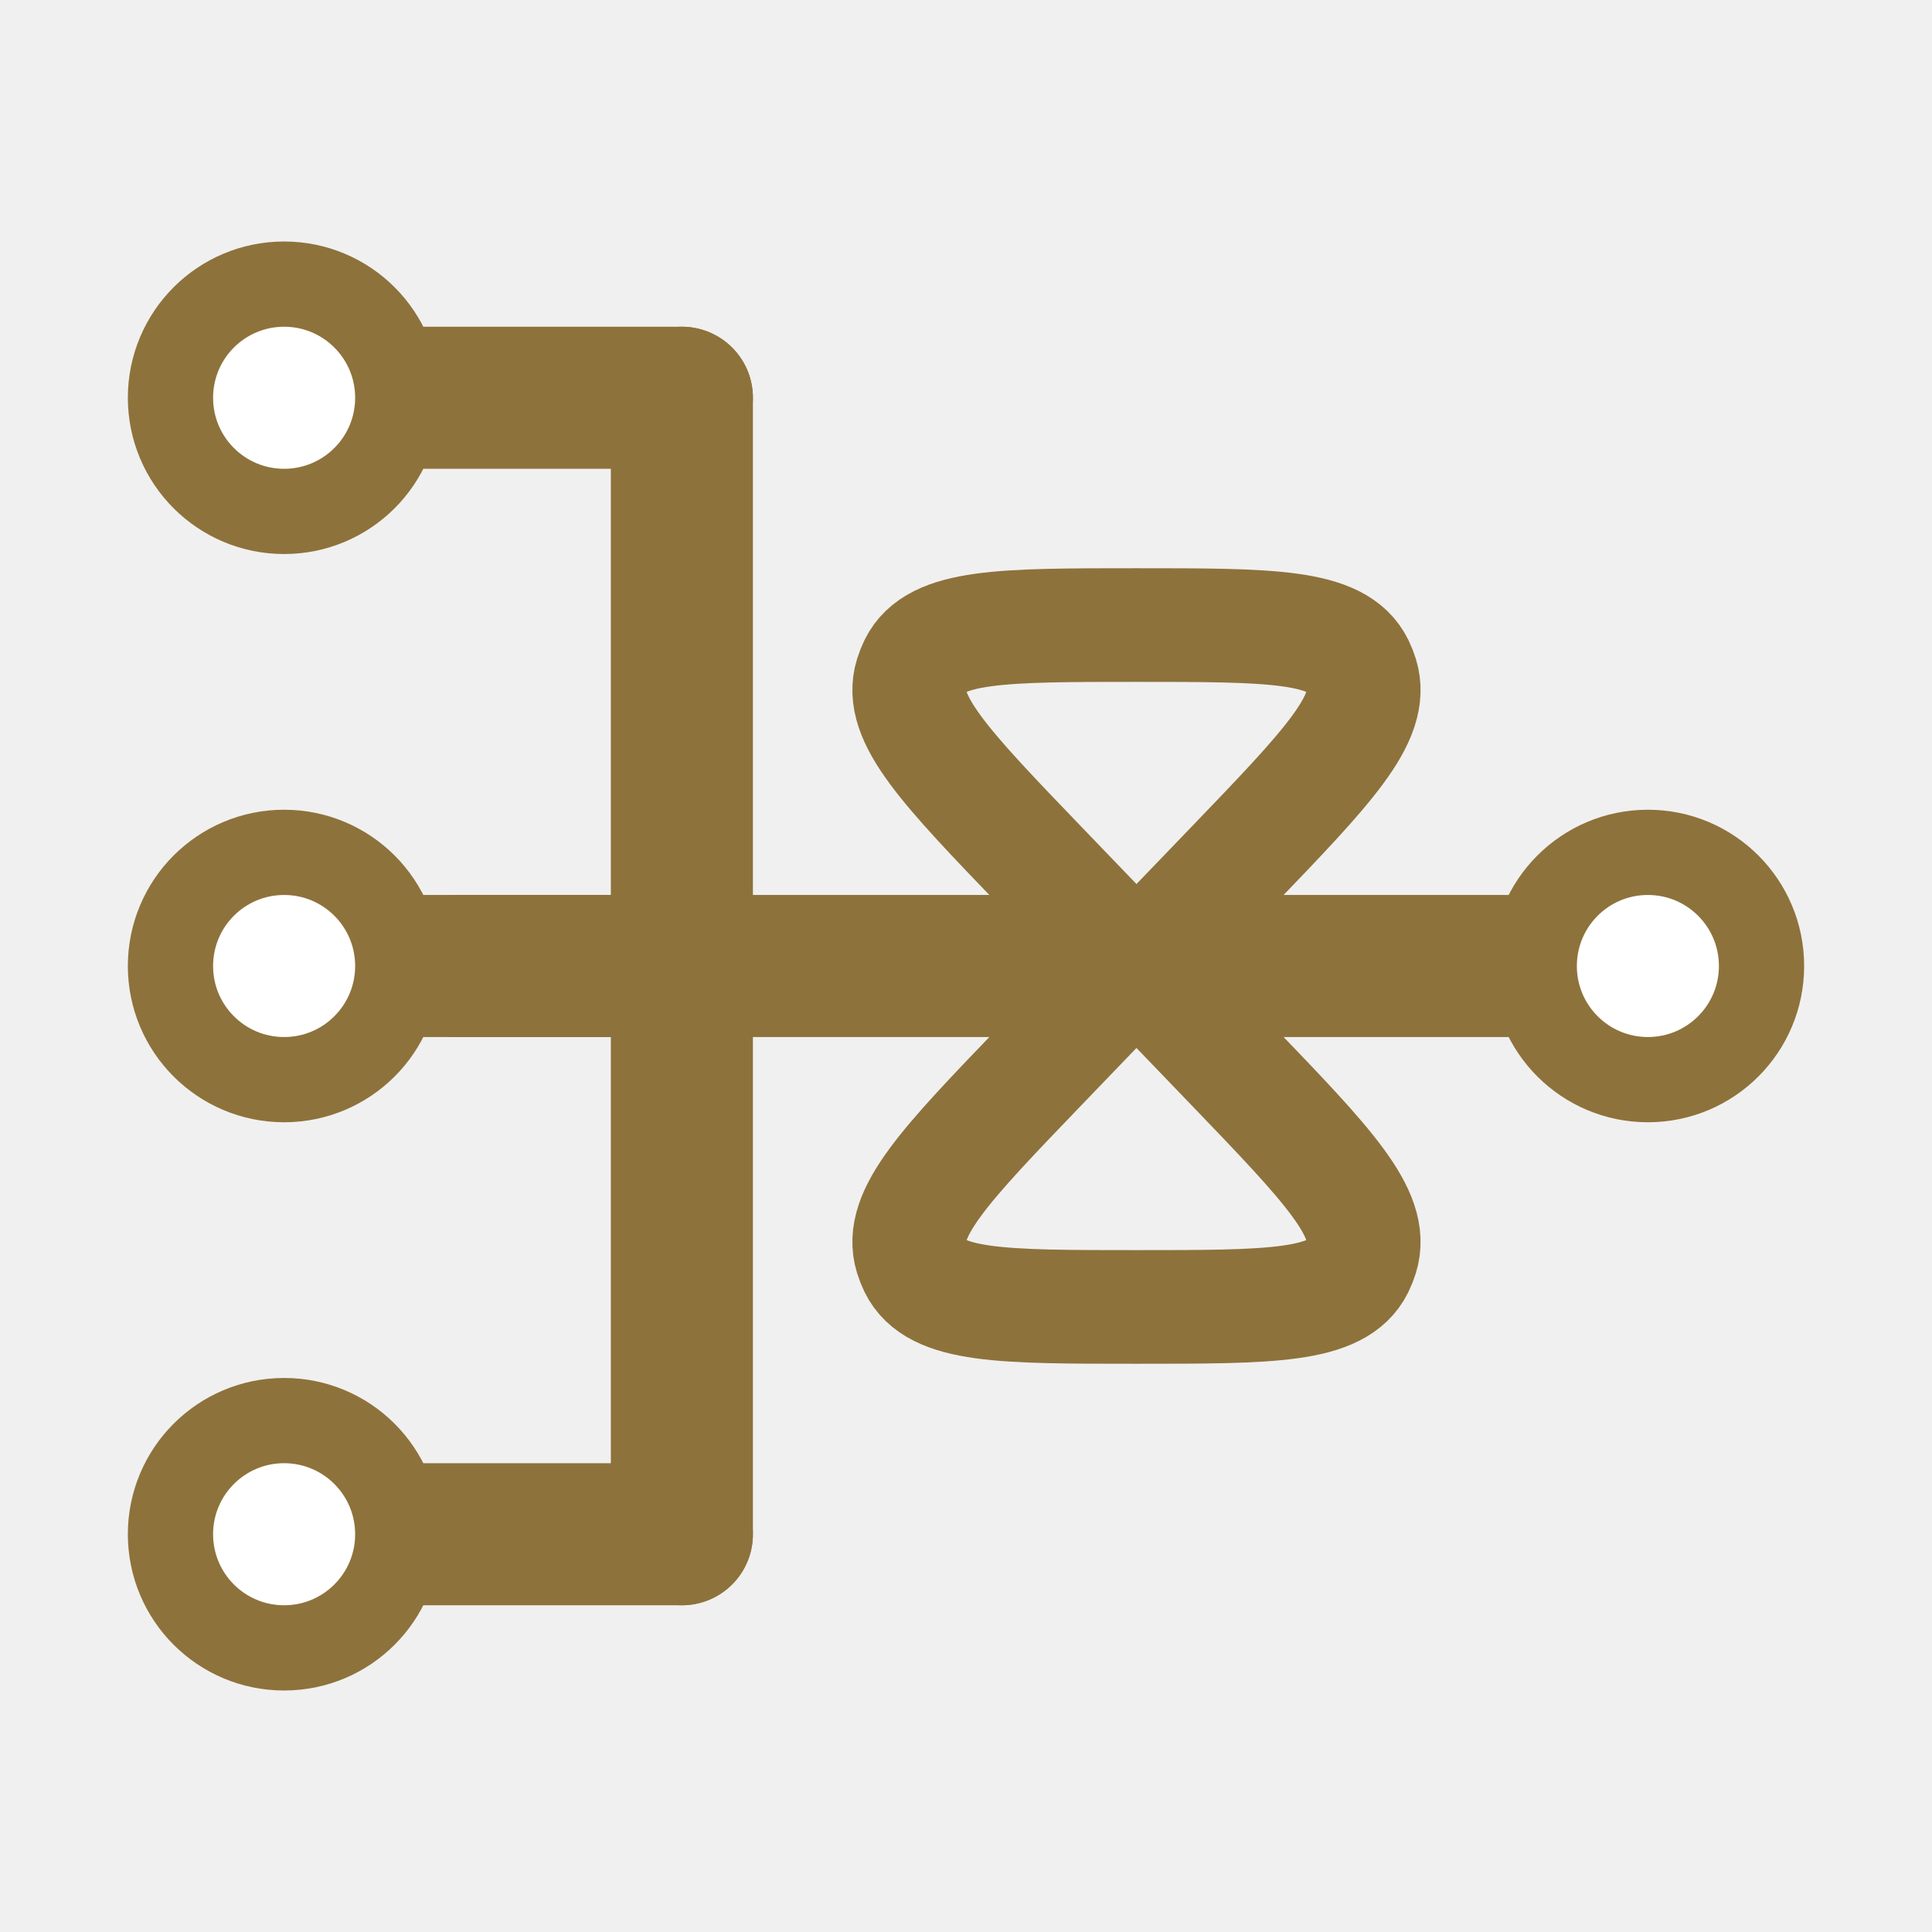
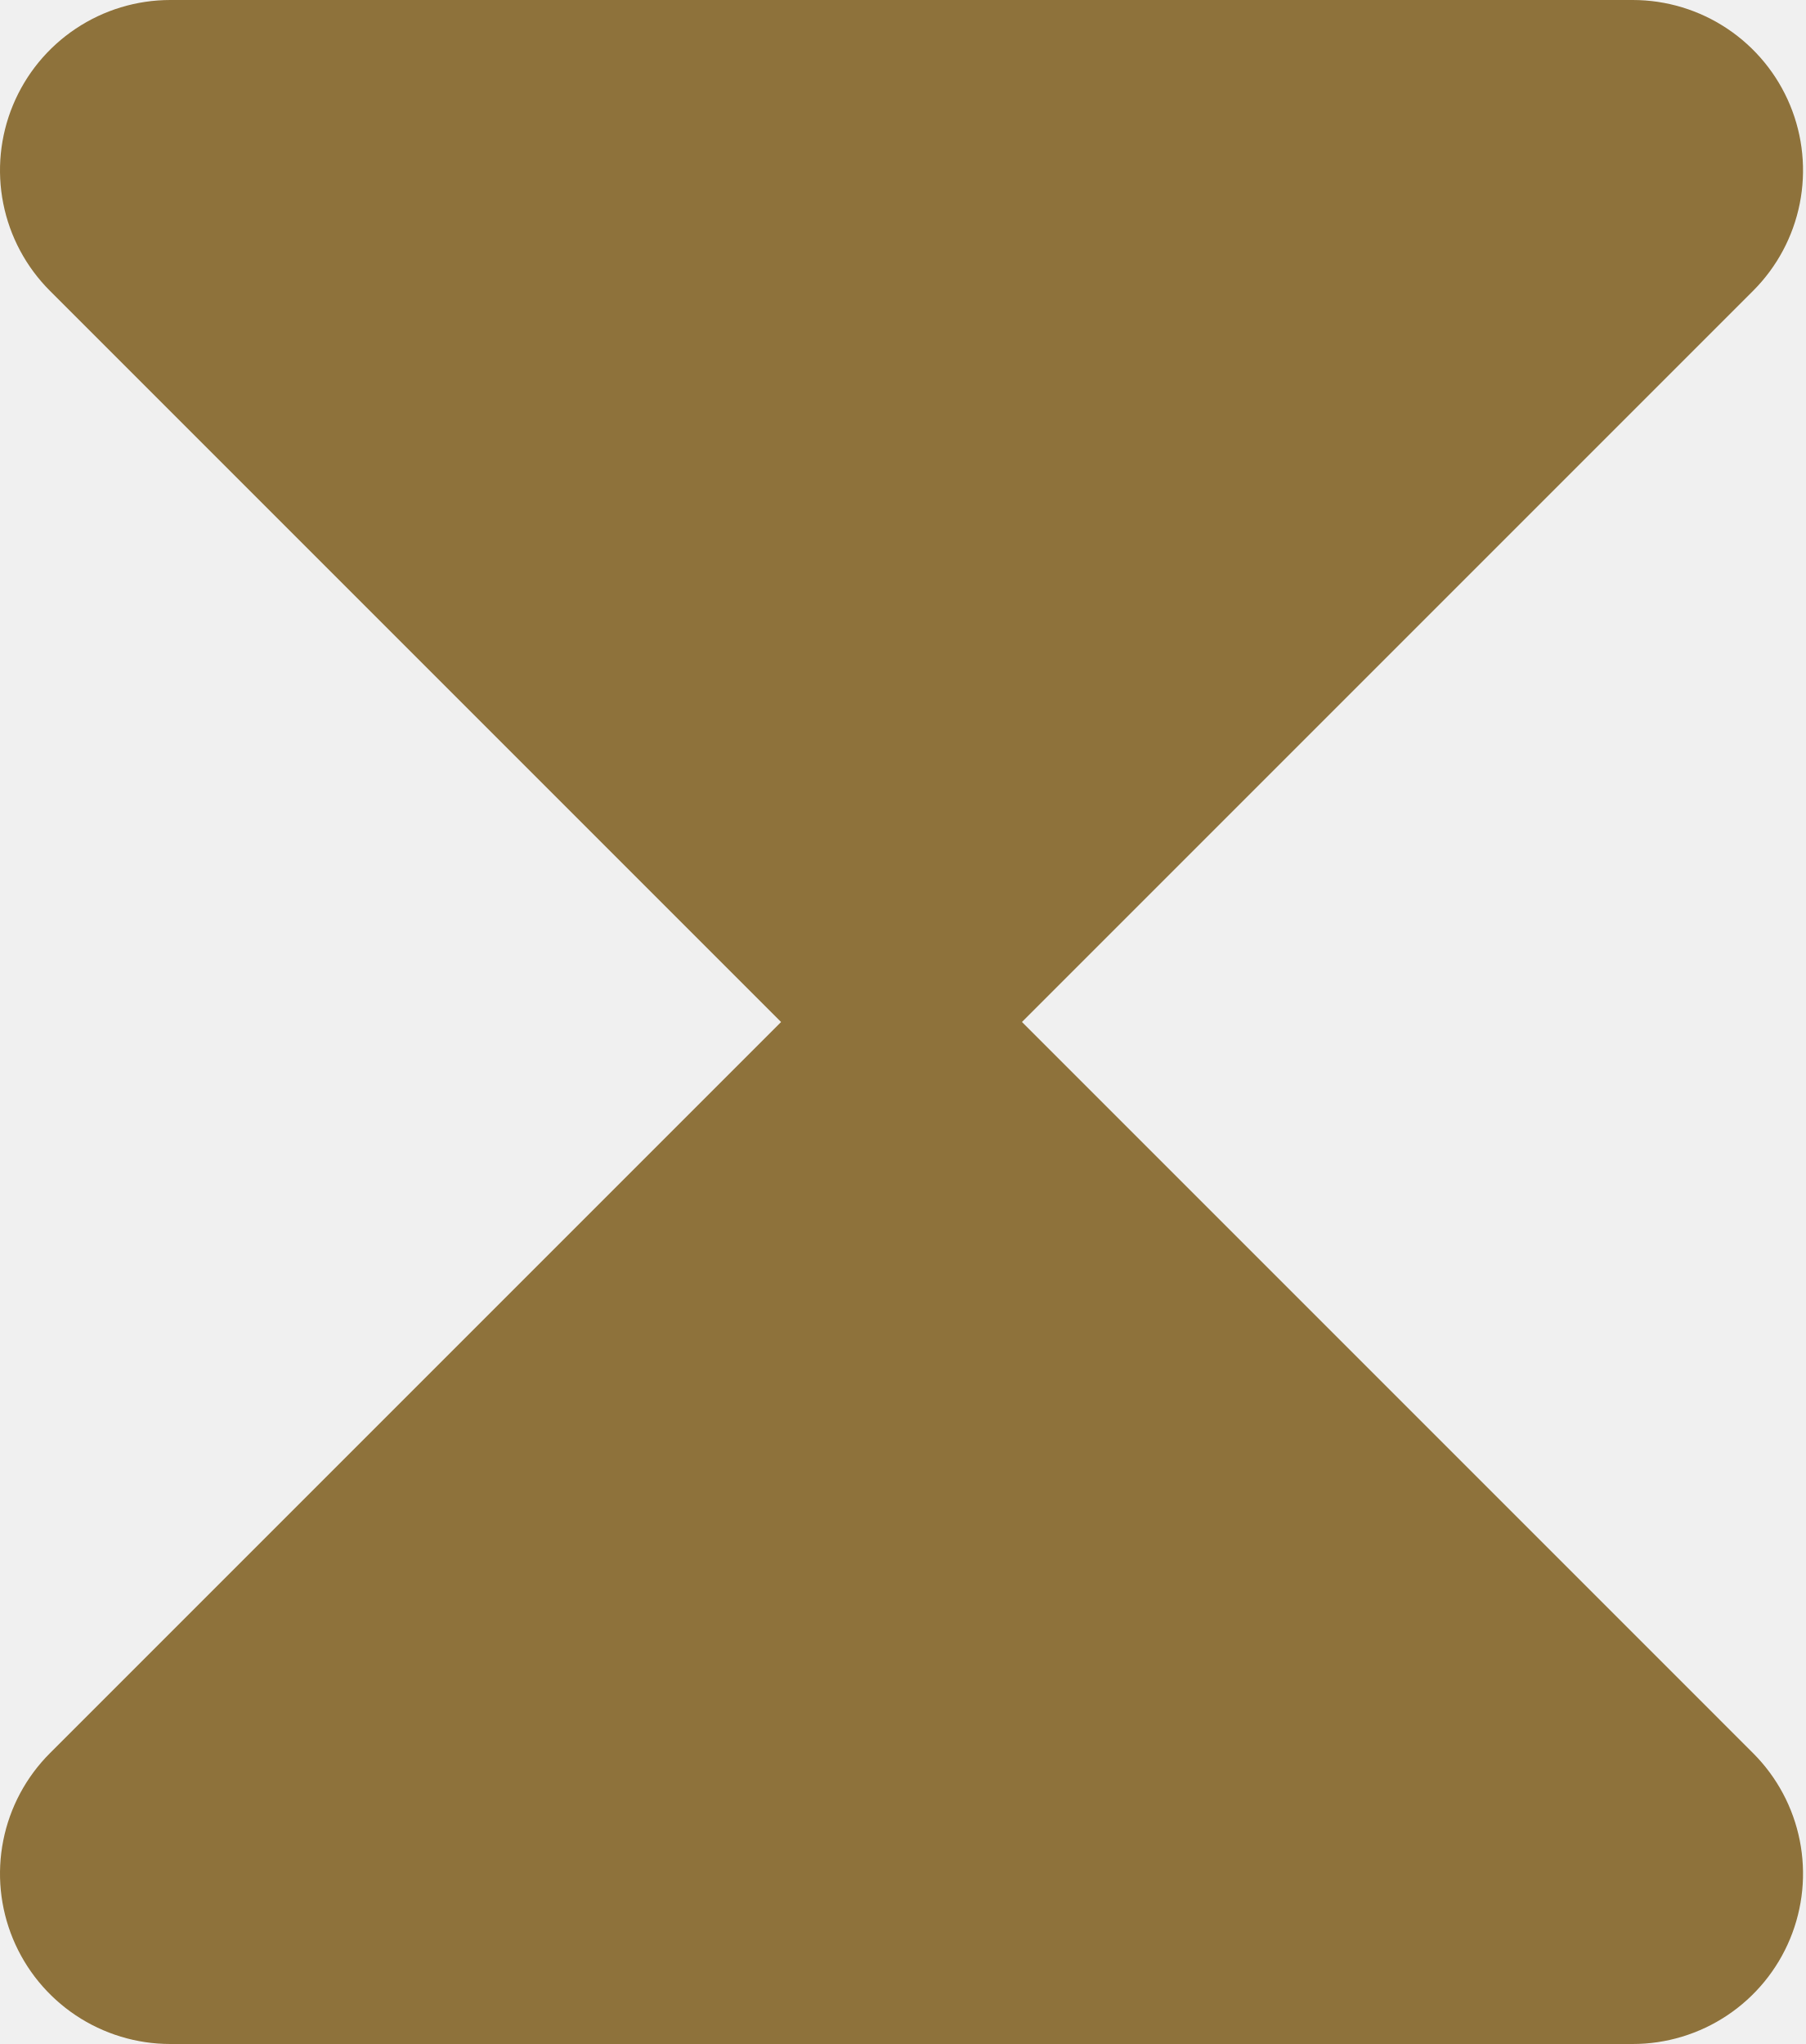
- <svg xmlns="http://www.w3.org/2000/svg" width="34" height="34" viewBox="0 0 34 34" fill="none">
-   <path d="M12 7V27" stroke="#8E723B" stroke-width="2.5" stroke-linecap="round" />
-   <path d="M7 17H12" stroke="#8E723B" stroke-width="2.5" stroke-linecap="round" />
-   <path d="M8 17L27 17" stroke="#8E723B" stroke-width="2.5" stroke-linecap="round" />
-   <path d="M5 19C6.105 19 7 18.105 7 17C7 15.895 6.105 15 5 15C3.895 15 3 15.895 3 17C3 18.105 3.895 19 5 19Z" fill="white" stroke="#8E723B" stroke-width="1.5" stroke-linecap="round" />
-   <path d="M7 7L12 7" stroke="#8E723B" stroke-width="2.5" stroke-linecap="round" />
-   <path d="M5 9C6.105 9 7 8.105 7 7C7 5.895 6.105 5 5 5C3.895 5 3 5.895 3 7C3 8.105 3.895 9 5 9Z" fill="white" stroke="#8E723B" stroke-width="1.5" stroke-linecap="round" />
-   <path d="M7 27H12" stroke="#8E723B" stroke-width="2.5" stroke-linecap="round" />
-   <path d="M5 29C6.105 29 7 28.105 7 27C7 25.895 6.105 25 5 25C3.895 25 3 25.895 3 27C3 28.105 3.895 29 5 29Z" fill="white" stroke="#8E723B" stroke-width="1.5" stroke-linecap="round" />
-   <path d="M29 19C30.105 19 31 18.105 31 17C31 15.895 30.105 15 29 15C27.895 15 27 15.895 27 17C27 18.105 27.895 19 29 19Z" fill="white" stroke="#8E723B" stroke-width="1.5" stroke-linecap="round" />
-   <path d="M20 17L18.31 18.757C16.64 20.494 15.805 21.362 16.039 22.111C16.059 22.175 16.084 22.238 16.113 22.298C16.457 23 17.638 23 20 23C22.362 23 23.543 23 23.887 22.298C23.916 22.238 23.941 22.175 23.961 22.111C24.195 21.362 23.36 20.494 21.69 18.757L20 17ZM20 17L21.69 15.243C23.36 13.506 24.195 12.638 23.961 11.889C23.941 11.825 23.916 11.762 23.887 11.702C23.543 11 22.362 11 20 11C17.638 11 16.457 11 16.113 11.702C16.084 11.762 16.059 11.825 16.039 11.889C15.805 12.638 16.64 13.506 18.31 15.243L20 17Z" stroke="#8E723B" stroke-width="2" />
+ <svg xmlns="http://www.w3.org/2000/svg" width="530" height="600" viewBox="0 0 530 600" fill="none">
+   <path d="M514.644 514.645C521.637 521.638 526.399 530.547 528.328 540.246C530.257 549.945 529.267 559.998 525.483 569.134C521.699 578.27 515.29 586.079 507.068 591.573C498.846 597.067 489.179 600 479.29 600H49.999C40.11 600 30.443 597.067 22.221 591.573C13.999 586.079 7.59 578.27 3.806 569.134C0.022 559.998 -0.968 549.945 0.961 540.246C2.89 530.547 7.652 521.638 14.644 514.645L229.284 300.005L14.644 85.355C7.652 78.362 2.89 69.453 0.961 59.754C-0.968 50.055 0.022 40.002 3.806 30.866C7.59 21.73 13.999 13.921 22.221 8.427C30.443 2.933 40.11 0 49.999 0H479.29C489.179 0 498.845 2.933 507.068 8.427C515.29 13.921 521.699 21.73 525.483 30.866C529.267 40.002 530.257 50.055 528.328 59.754C526.399 69.453 521.637 78.362 514.644 85.355L300.005 299.995L514.644 514.645Z" fill="#8E723B" />
</svg>
